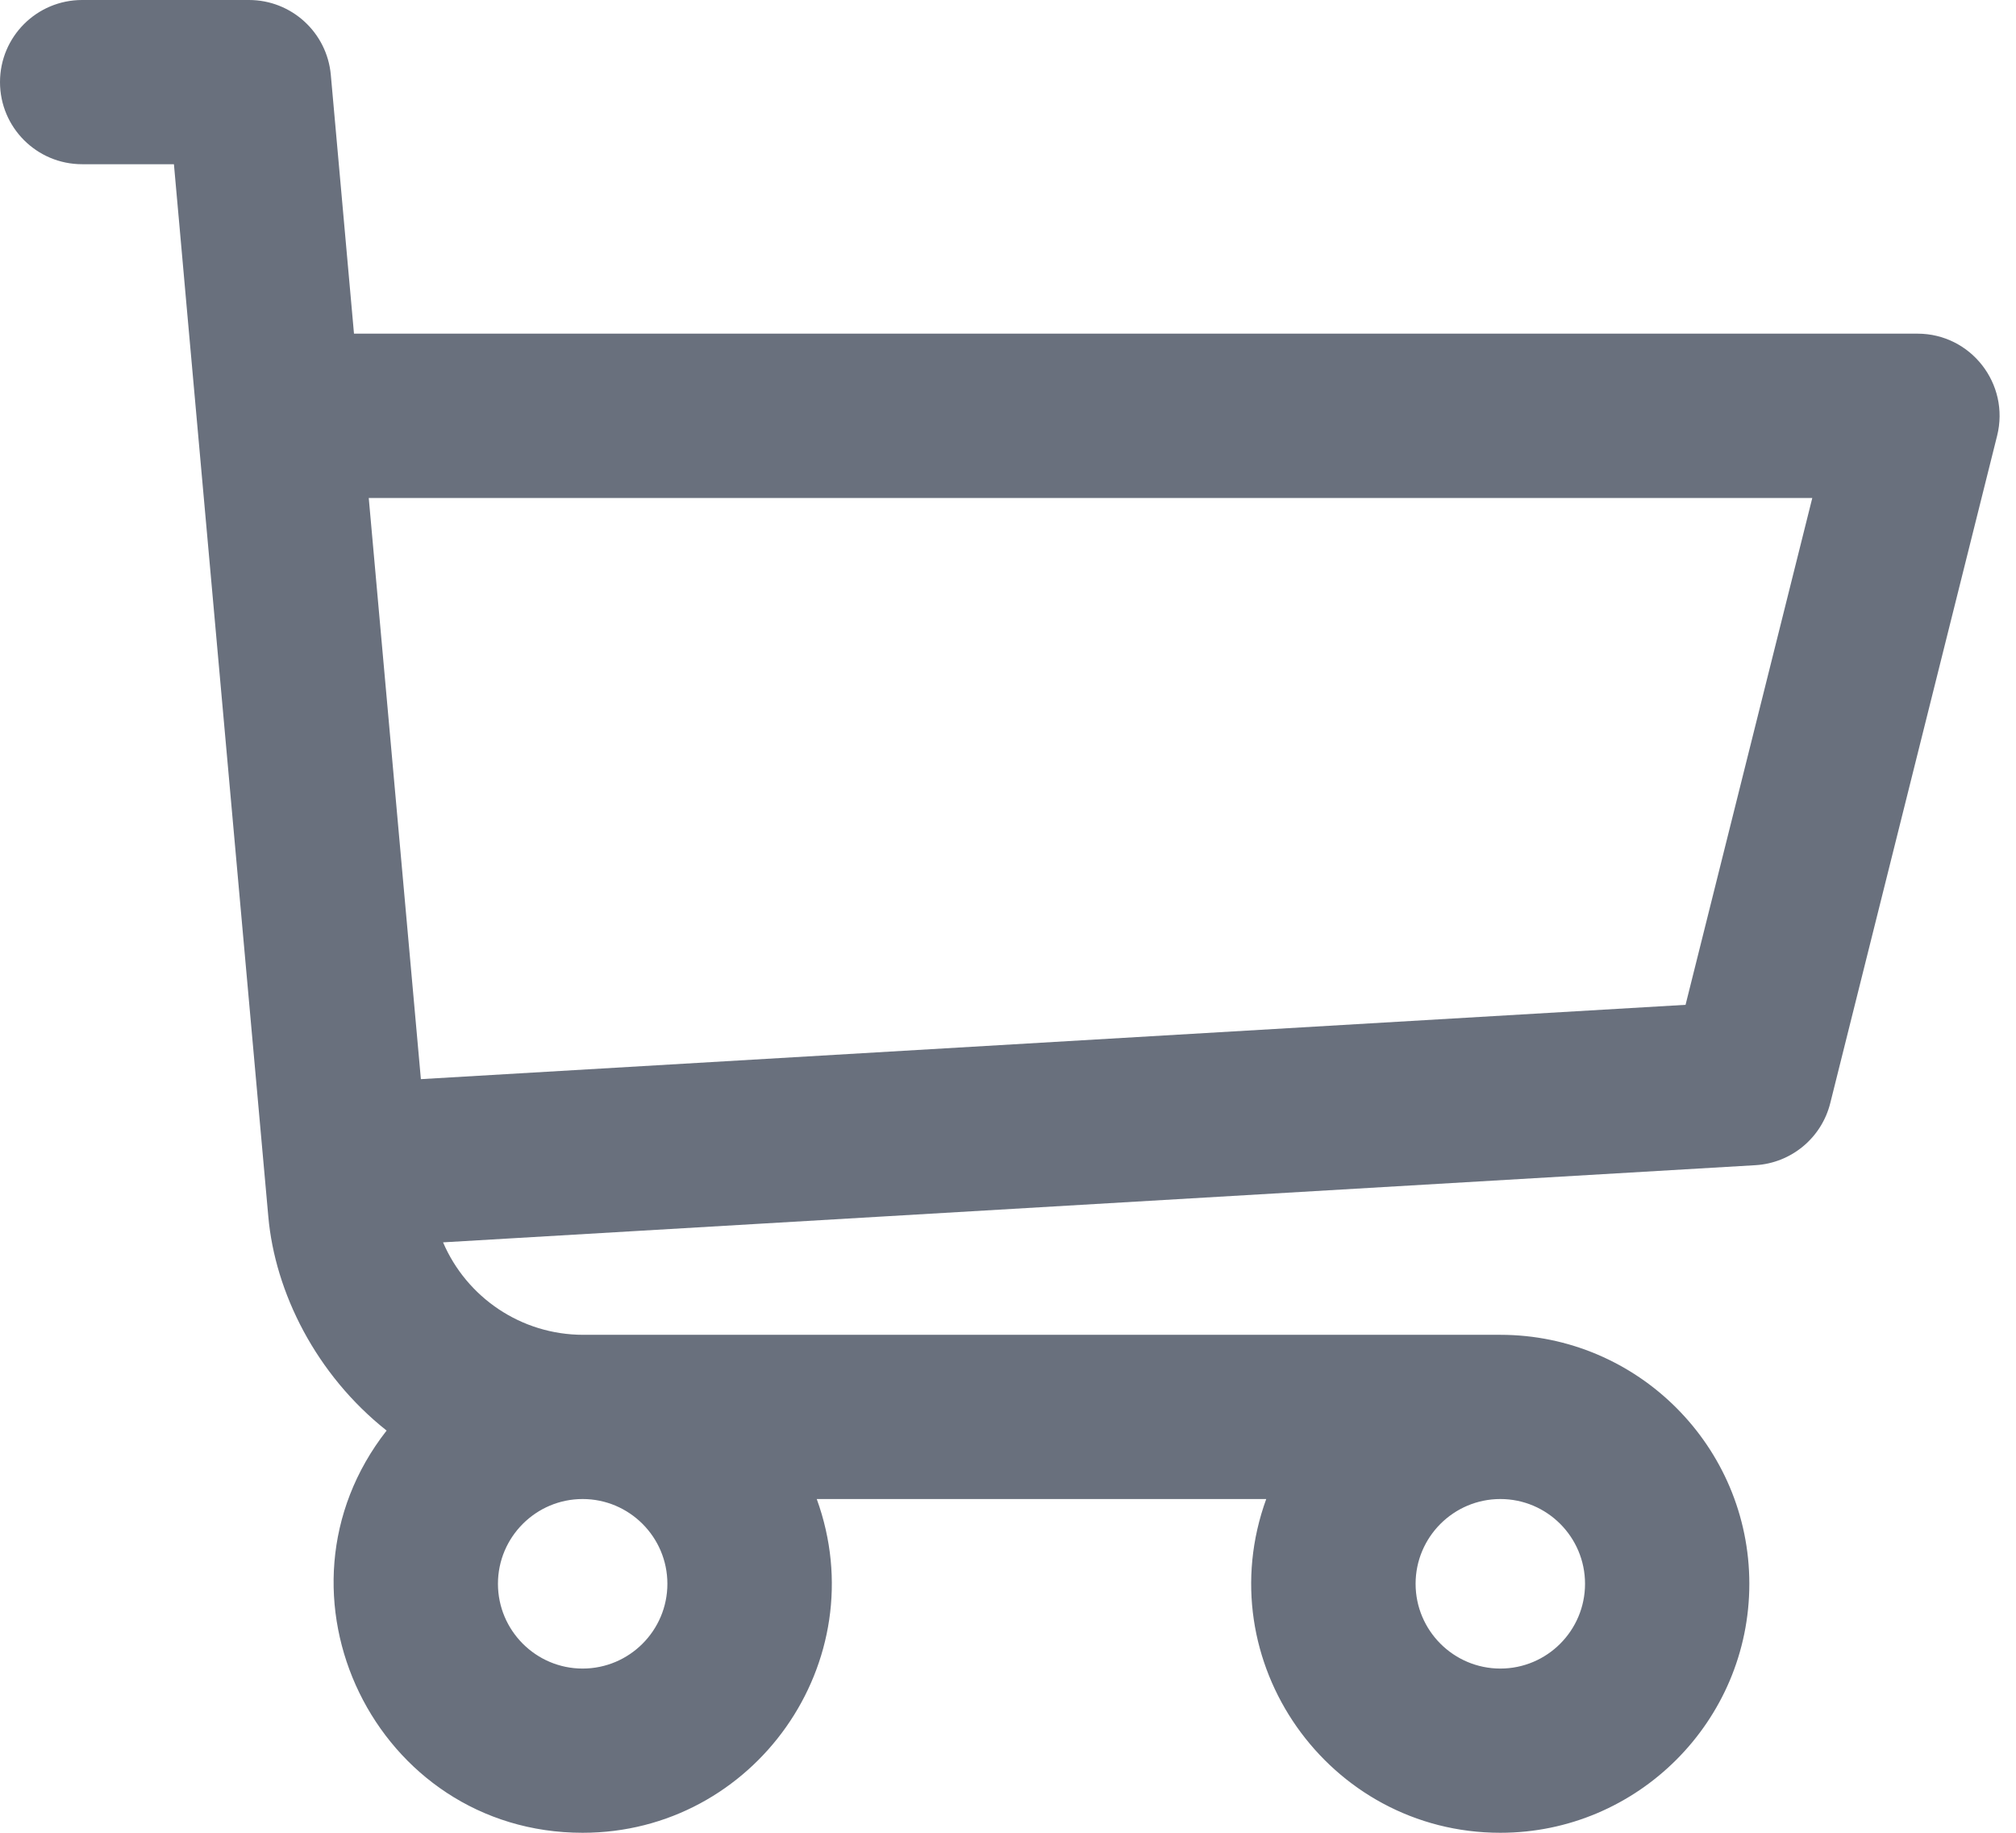
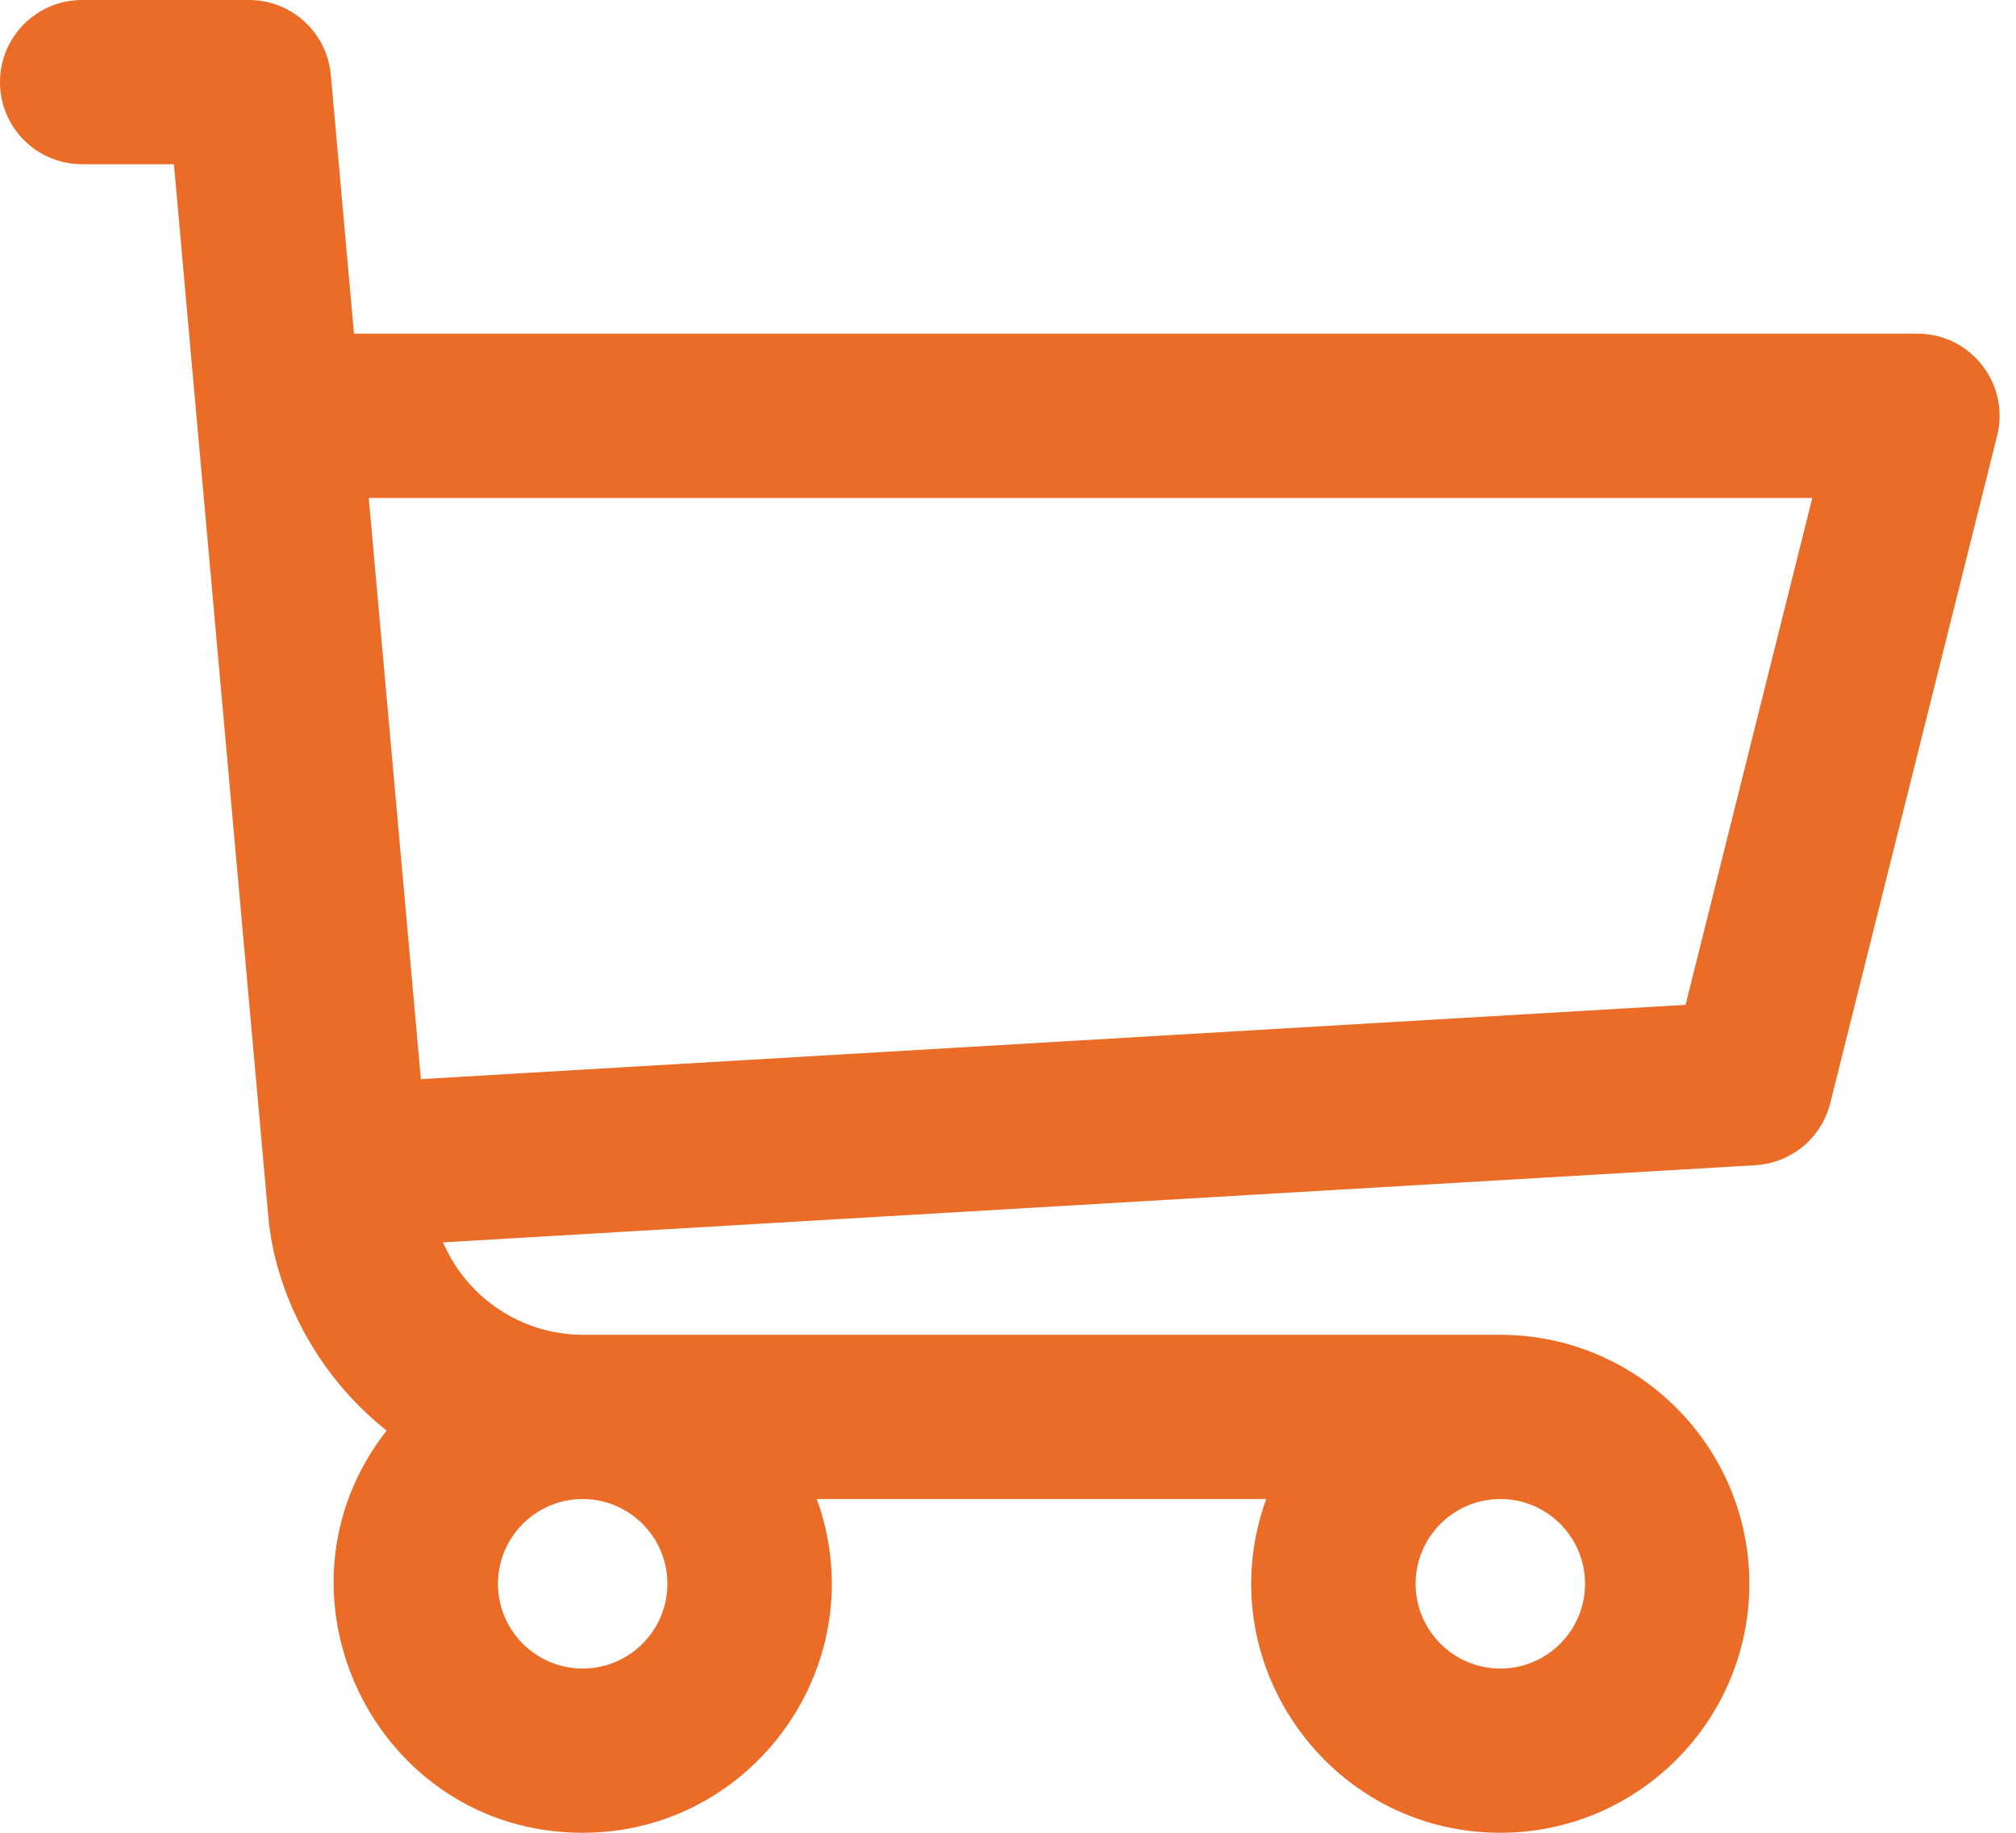
<svg xmlns="http://www.w3.org/2000/svg" width="22" height="20" viewBox="0 0 22 20" fill="none">
-   <path fill-rule="evenodd" clip-rule="evenodd" d="M3.863 3.641H20.925C21.508 3.641 21.935 4.19 21.794 4.755L19.973 12.038C19.878 12.418 19.547 12.692 19.156 12.715L4.835 13.557C5.091 14.155 5.684 14.566 6.365 14.566H16.373C17.871 14.566 19.09 15.785 19.09 17.283C19.09 18.781 17.871 20 16.373 20C14.495 20 13.176 18.128 13.818 16.358H8.913C9.556 18.13 8.234 20 6.358 20C4.099 20 2.83 17.385 4.219 15.611C3.449 15.001 3.001 14.103 2.928 13.275C1.793 0.632 1.843 1.183 1.949 2.366L1.949 2.367L1.949 2.367C2.021 3.163 2.118 4.243 1.898 1.792H0.896C0.401 1.792 0 1.391 0 0.896C0 0.401 0.401 0 0.896 0H2.717C3.181 0 3.568 0.354 3.61 0.816L3.863 3.641ZM5.434 17.283C5.434 17.793 5.849 18.208 6.358 18.208C6.868 18.208 7.283 17.793 7.283 17.283C7.283 16.773 6.868 16.358 6.358 16.358C5.849 16.358 5.434 16.773 5.434 17.283ZM16.373 18.208C15.863 18.208 15.448 17.793 15.448 17.283C15.448 16.773 15.863 16.358 16.373 16.358C16.883 16.358 17.297 16.773 17.297 17.283C17.297 17.793 16.883 18.208 16.373 18.208ZM4.593 11.776L18.394 10.965L19.777 5.434H4.024L4.593 11.776Z" fill="#69707D" />
+   <path fill-rule="evenodd" clip-rule="evenodd" d="M3.863 3.641H20.925C21.508 3.641 21.935 4.19 21.794 4.755L19.973 12.038C19.878 12.418 19.547 12.692 19.156 12.715L4.835 13.557C5.091 14.155 5.684 14.566 6.365 14.566H16.373C17.871 14.566 19.09 15.785 19.09 17.283C19.09 18.781 17.871 20 16.373 20C14.495 20 13.176 18.128 13.818 16.358H8.913C9.556 18.13 8.234 20 6.358 20C4.099 20 2.83 17.385 4.219 15.611C3.449 15.001 3.001 14.103 2.928 13.275C1.793 0.632 1.843 1.183 1.949 2.366L1.949 2.367L1.949 2.367C2.021 3.163 2.118 4.243 1.898 1.792H0.896C0.401 1.792 0 1.391 0 0.896C0 0.401 0.401 0 0.896 0H2.717C3.181 0 3.568 0.354 3.61 0.816L3.863 3.641ZM5.434 17.283C5.434 17.793 5.849 18.208 6.358 18.208C6.868 18.208 7.283 17.793 7.283 17.283C7.283 16.773 6.868 16.358 6.358 16.358C5.849 16.358 5.434 16.773 5.434 17.283ZM16.373 18.208C15.863 18.208 15.448 17.793 15.448 17.283C15.448 16.773 15.863 16.358 16.373 16.358C16.883 16.358 17.297 16.773 17.297 17.283C17.297 17.793 16.883 18.208 16.373 18.208ZM4.593 11.776L18.394 10.965L19.777 5.434H4.024L4.593 11.776Z" fill="#eb6c27" />
</svg>
